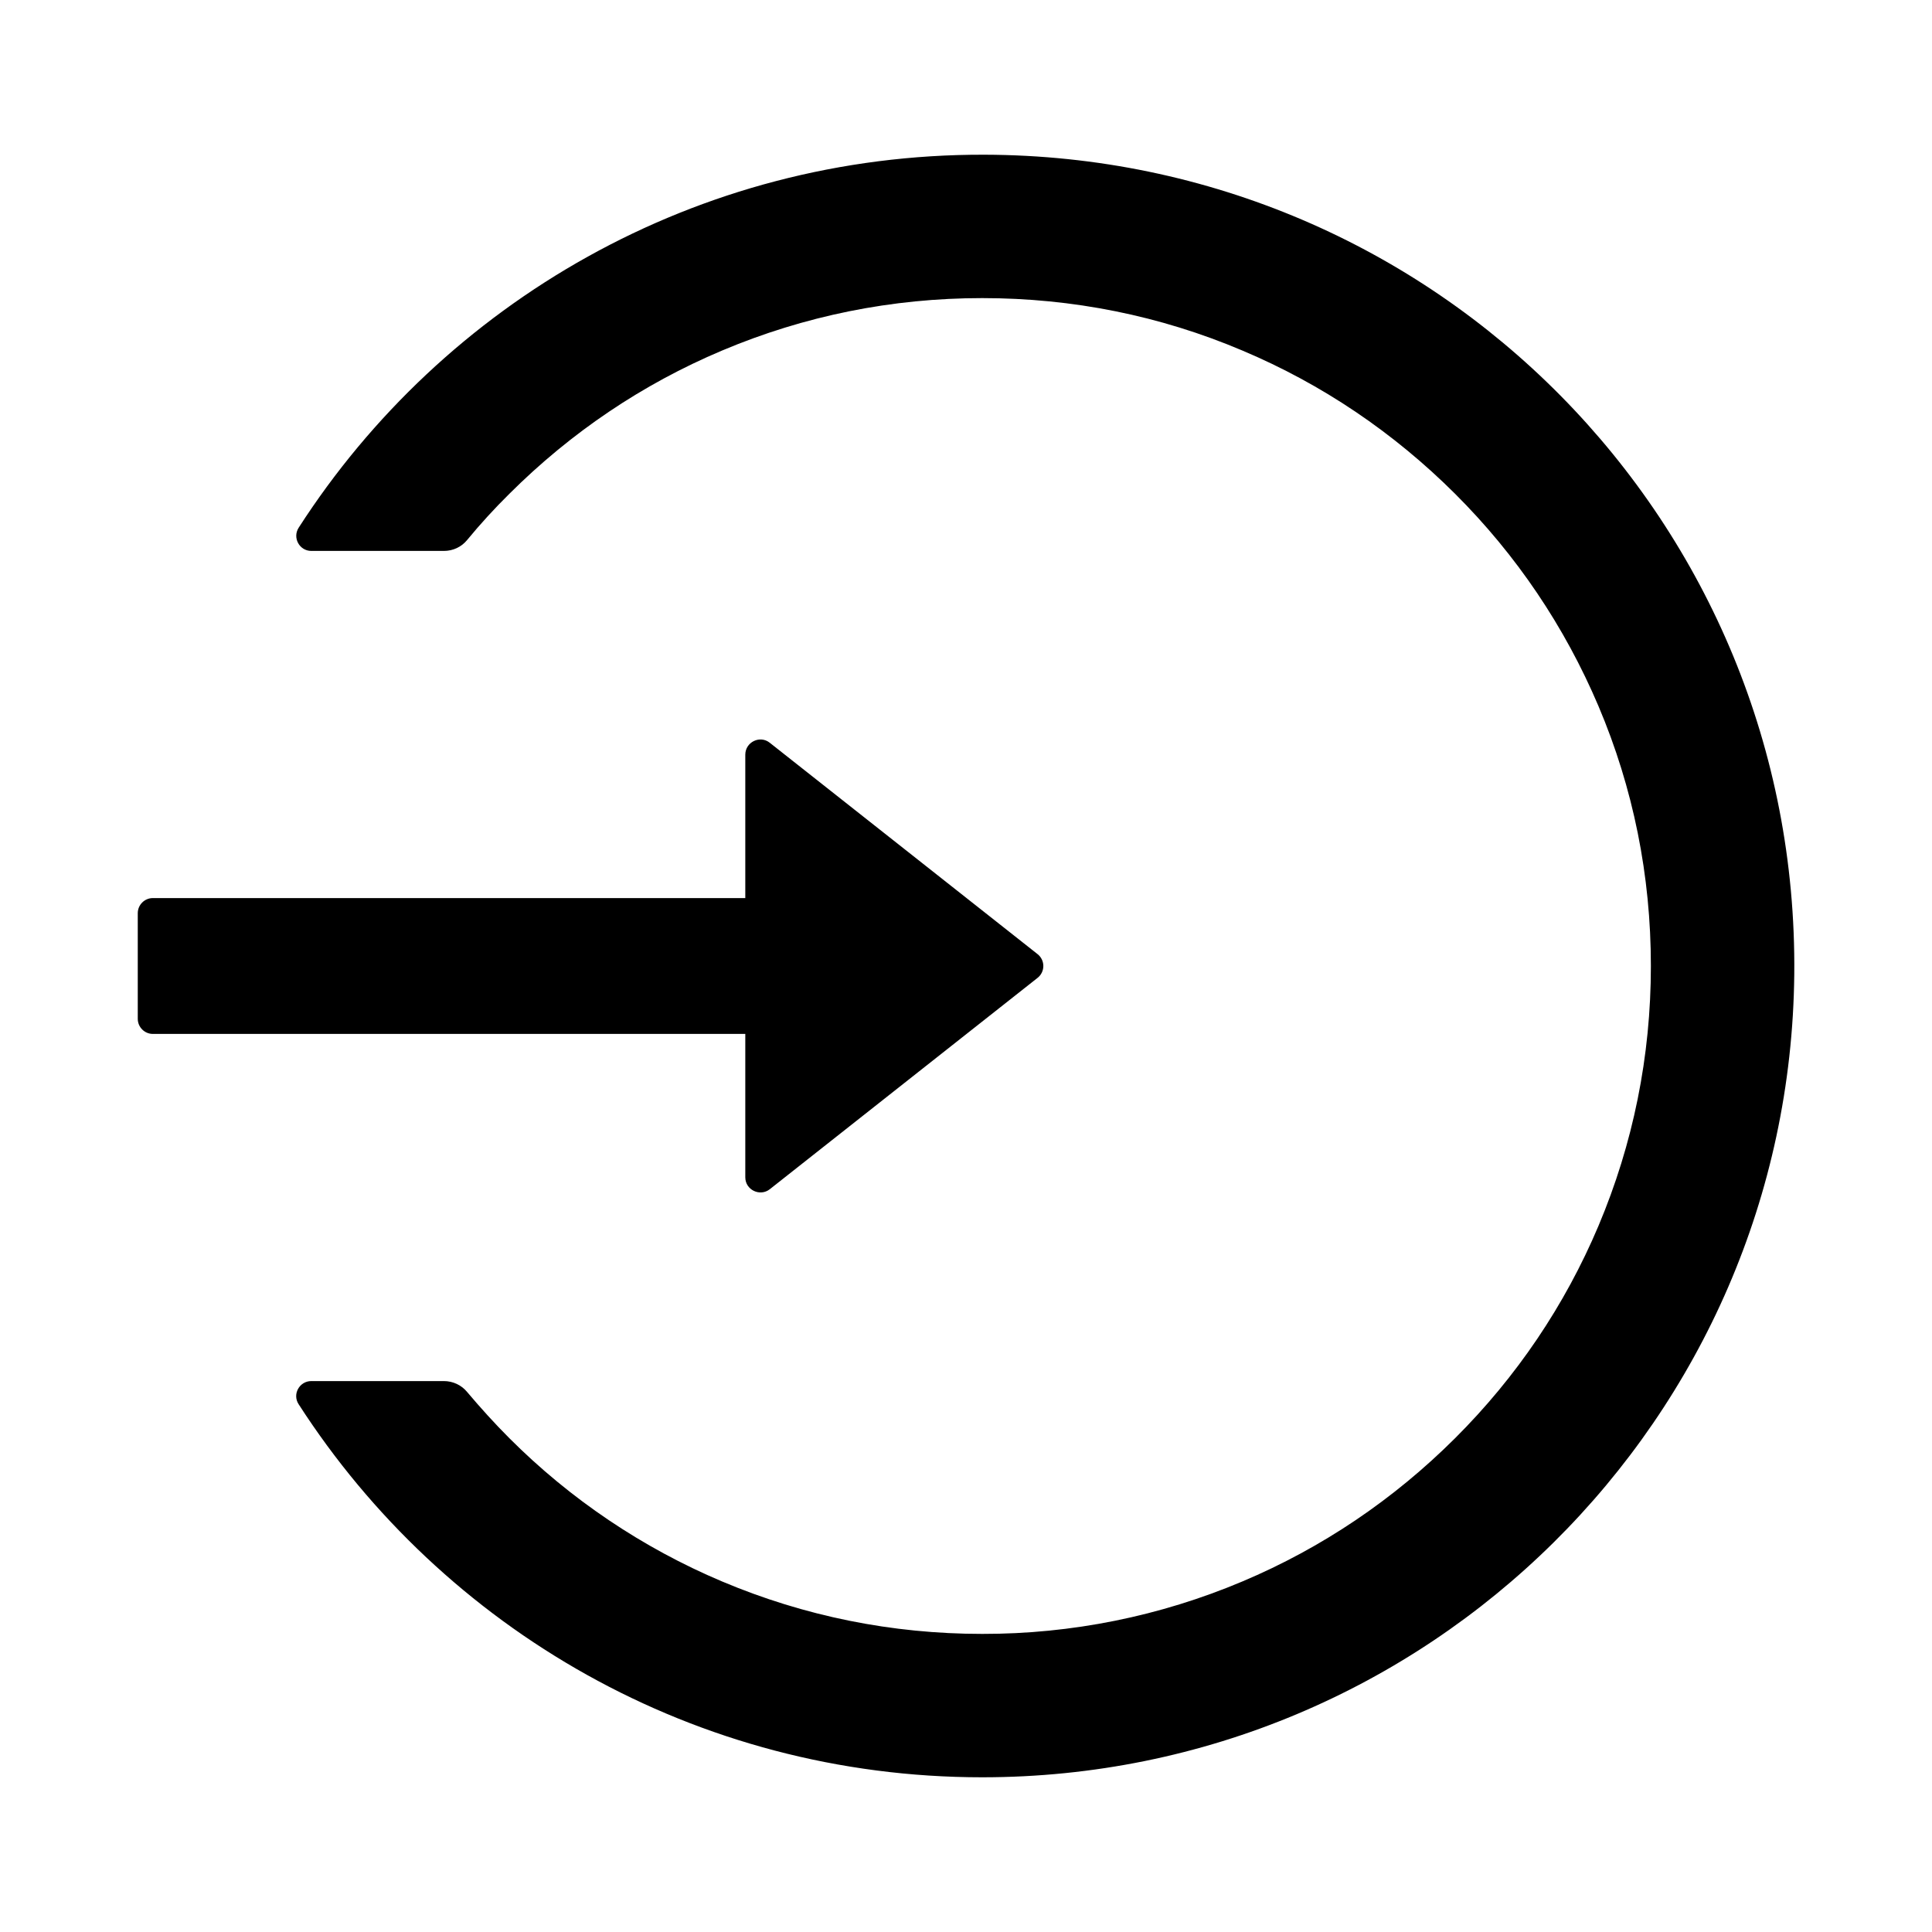
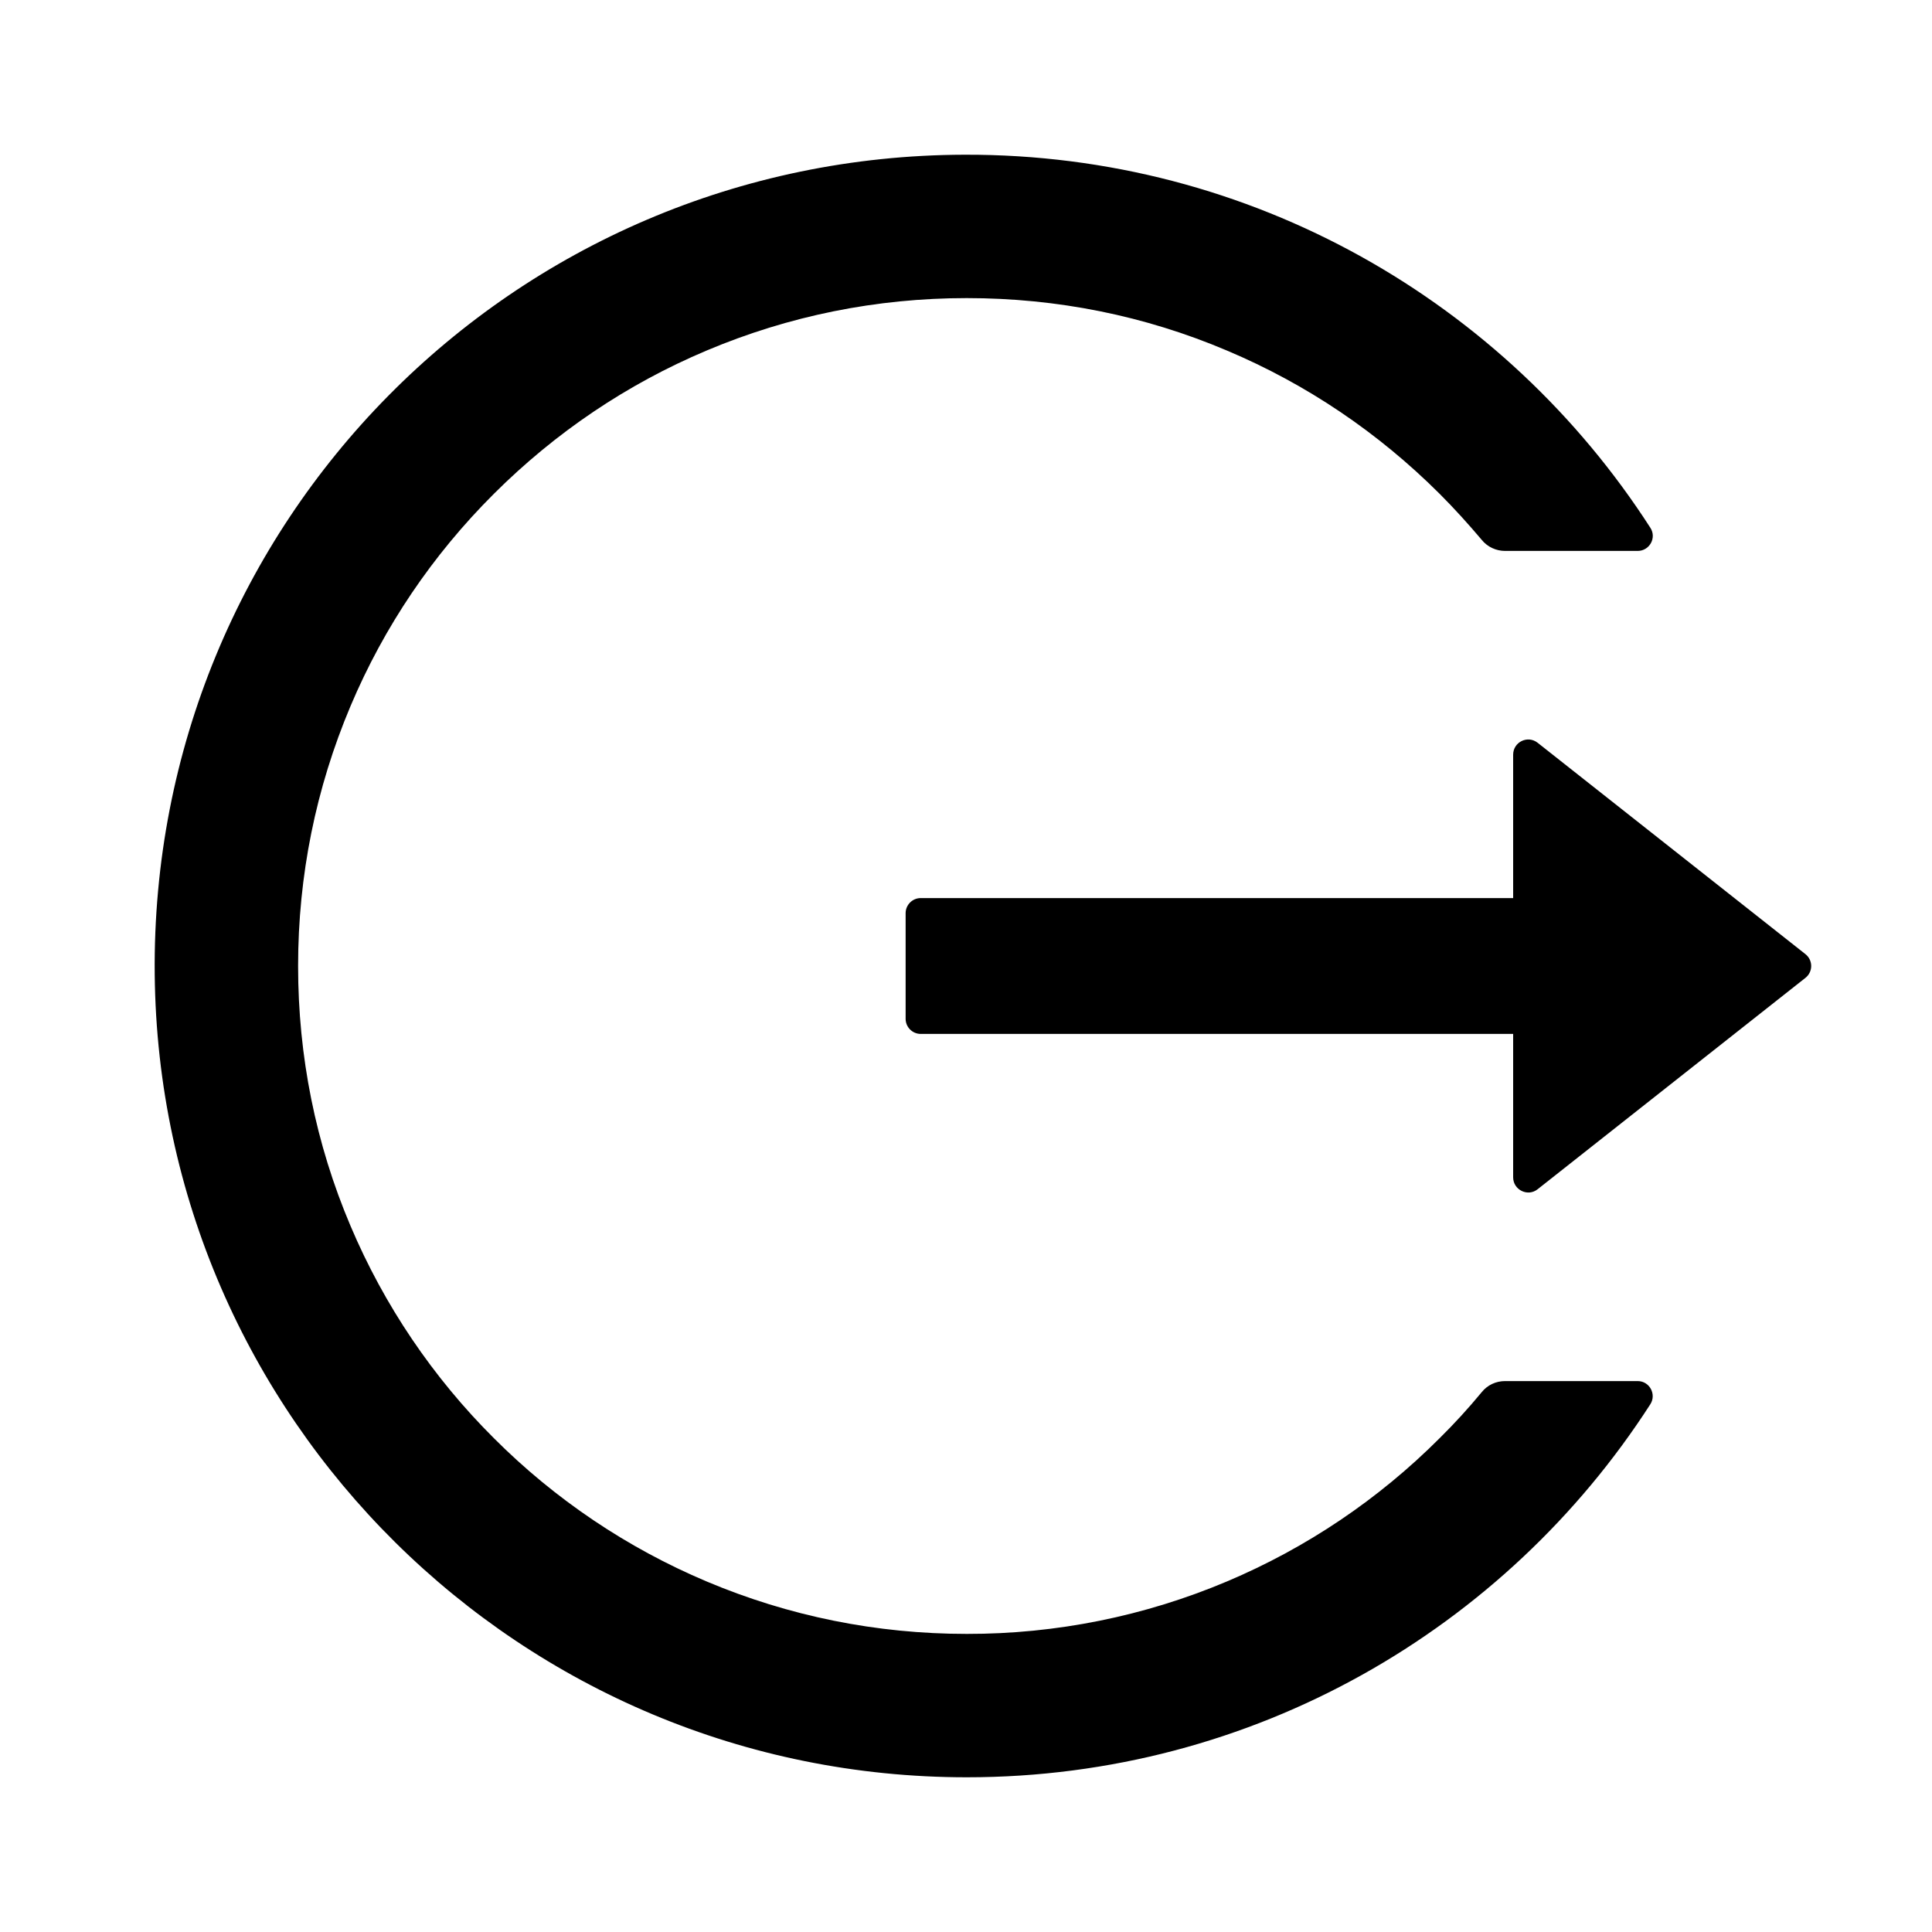
- <svg stroke="currentColor" fill="currentColor" stroke-width="0" viewBox="0 0 1024 1024" height="1em" width="1em">
-   <defs />
-   <path d="M521.7 82c-152.5-.4-286.7 78.5-363.4 197.7-3.4 5.3.4 12.3 6.7 12.3h70.3c4.8 0 9.3-2.1 12.3-5.8 7-8.5 14.5-16.7 22.4-24.5 32.6-32.5 70.5-58.1 112.7-75.9 43.6-18.4 90-27.8 137.9-27.8 47.9 0 94.3 9.3 137.9 27.8 42.2 17.8 80.1 43.4 112.7 75.9 32.6 32.5 58.1 70.4 76 112.5C865.7 417.8 875 464.1 875 512c0 47.9-9.4 94.2-27.8 137.8-17.8 42.1-43.4 80-76 112.5s-70.5 58.1-112.7 75.9A352.8 352.8 0 0 1 520.6 866c-47.9 0-94.3-9.4-137.9-27.8A353.84 353.84 0 0 1 270 762.3c-7.9-7.9-15.3-16.1-22.4-24.5-3-3.7-7.6-5.8-12.3-5.8H165c-6.3 0-10.2 7-6.7 12.3C234.9 863.2 368.5 942 520.6 942c236.2 0 428-190.1 430.4-425.6C953.4 277.1 761.3 82.6 521.7 82zM395.02 624v-76h-314c-4.4 0-8-3.6-8-8v-56c0-4.4 3.6-8 8-8h314v-76c0-6.7 7.8-10.5 13-6.3l141.9 112a8 8 0 0 1 0 12.6l-141.9 112c-5.2 4.1-13 .4-13-6.3z" />
+ <svg xmlns="http://www.w3.org/2000/svg" stroke="currentColor" fill="currentColor" stroke-width="0" viewBox="0 0 1024 1024" height="1em" width="1em">
+   <path d="M868 732h-70.3c-4.8 0-9.3 2.1-12.3 5.8-7 8.5-14.5 16.7-22.4 24.5a353.84 353.84 0 0 1-112.7 75.9A352.8 352.8 0 0 1 512.4 866c-47.9 0-94.3-9.4-137.9-27.8a353.84 353.84 0 0 1-112.7-75.9 353.28 353.28 0 0 1-76-112.5C167.3 606.2 158 559.9 158 512s9.4-94.2 27.8-137.8c17.8-42.1 43.4-80 76-112.5s70.5-58.1 112.7-75.9c43.6-18.4 90-27.8 137.9-27.8 47.9 0 94.3 9.3 137.9 27.8 42.2 17.8 80.1 43.4 112.7 75.9 7.9 7.9 15.3 16.1 22.4 24.5 3 3.7 7.6 5.8 12.3 5.8H868c6.3 0 10.2-7 6.7-12.3C798 160.5 663.8 81.6 511.3 82 271.7 82.6 79.6 277.1 82 516.4 84.4 751.9 276.2 942 512.4 942c152.1 0 285.7-78.8 362.3-197.7 3.4-5.3-.4-12.3-6.7-12.3zm88.9-226.3L815 393.7c-5.3-4.2-13-.4-13 6.3v76H488c-4.4 0-8 3.6-8 8v56c0 4.4 3.6 8 8 8h314v76c0 6.7 7.8 10.5 13 6.3l141.9-112a8 8 0 0 0 0-12.6z" />
</svg>
